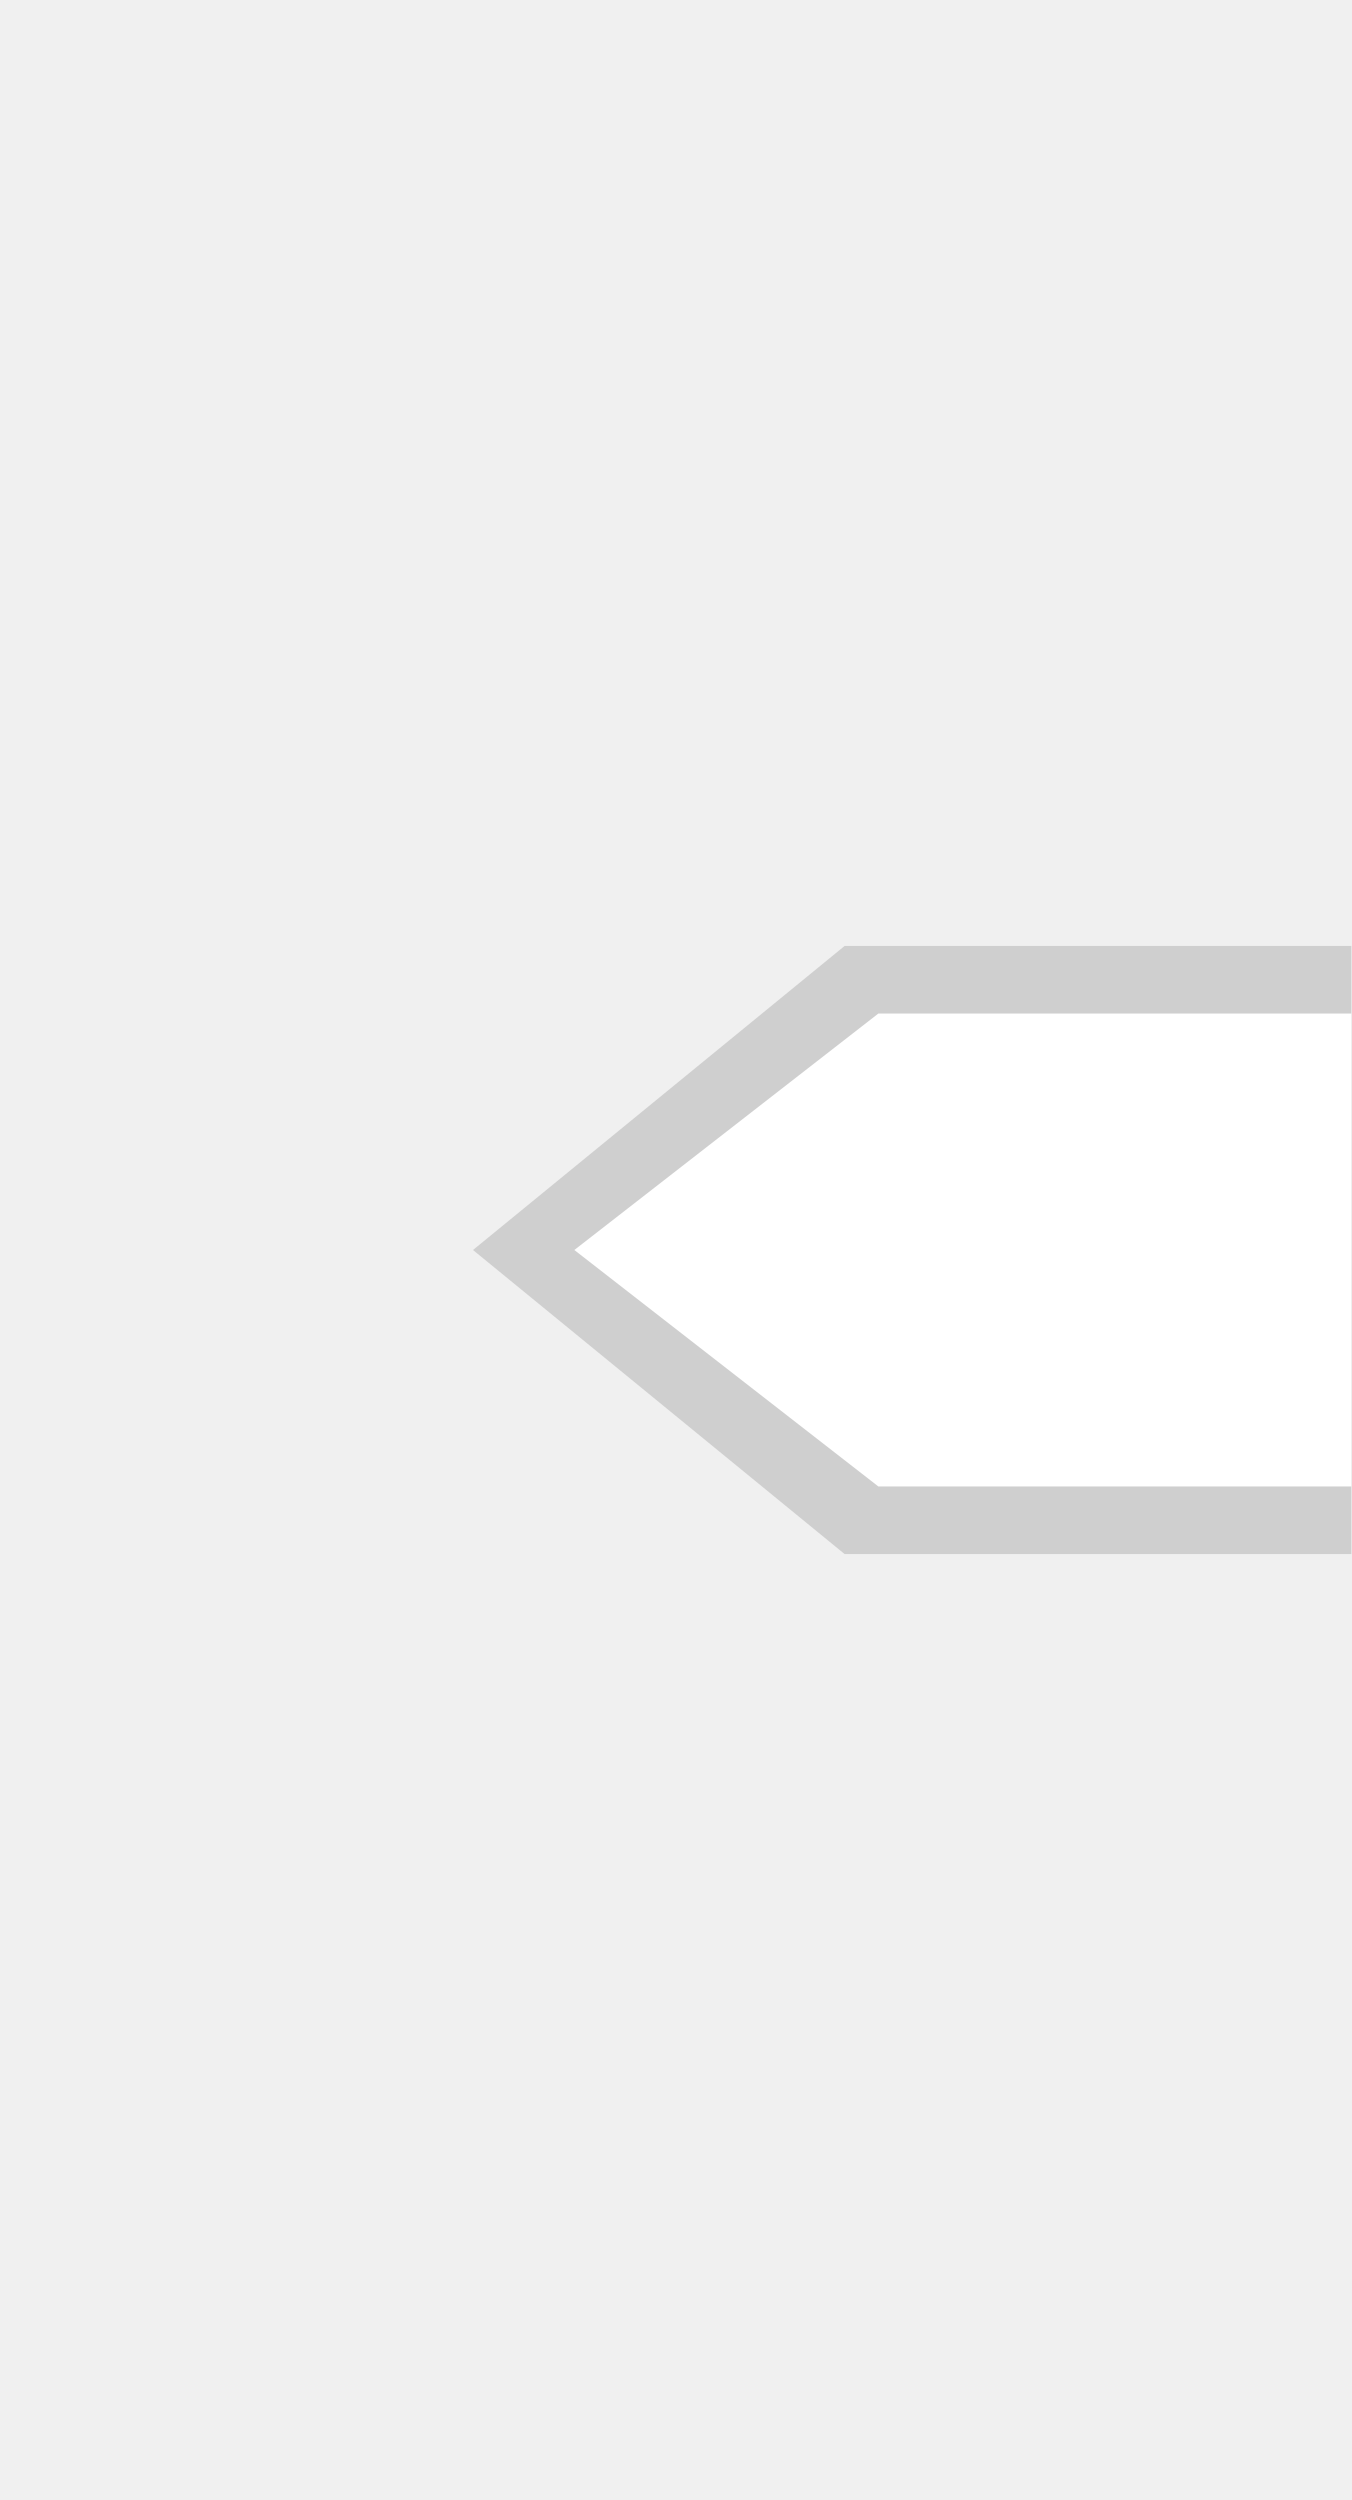
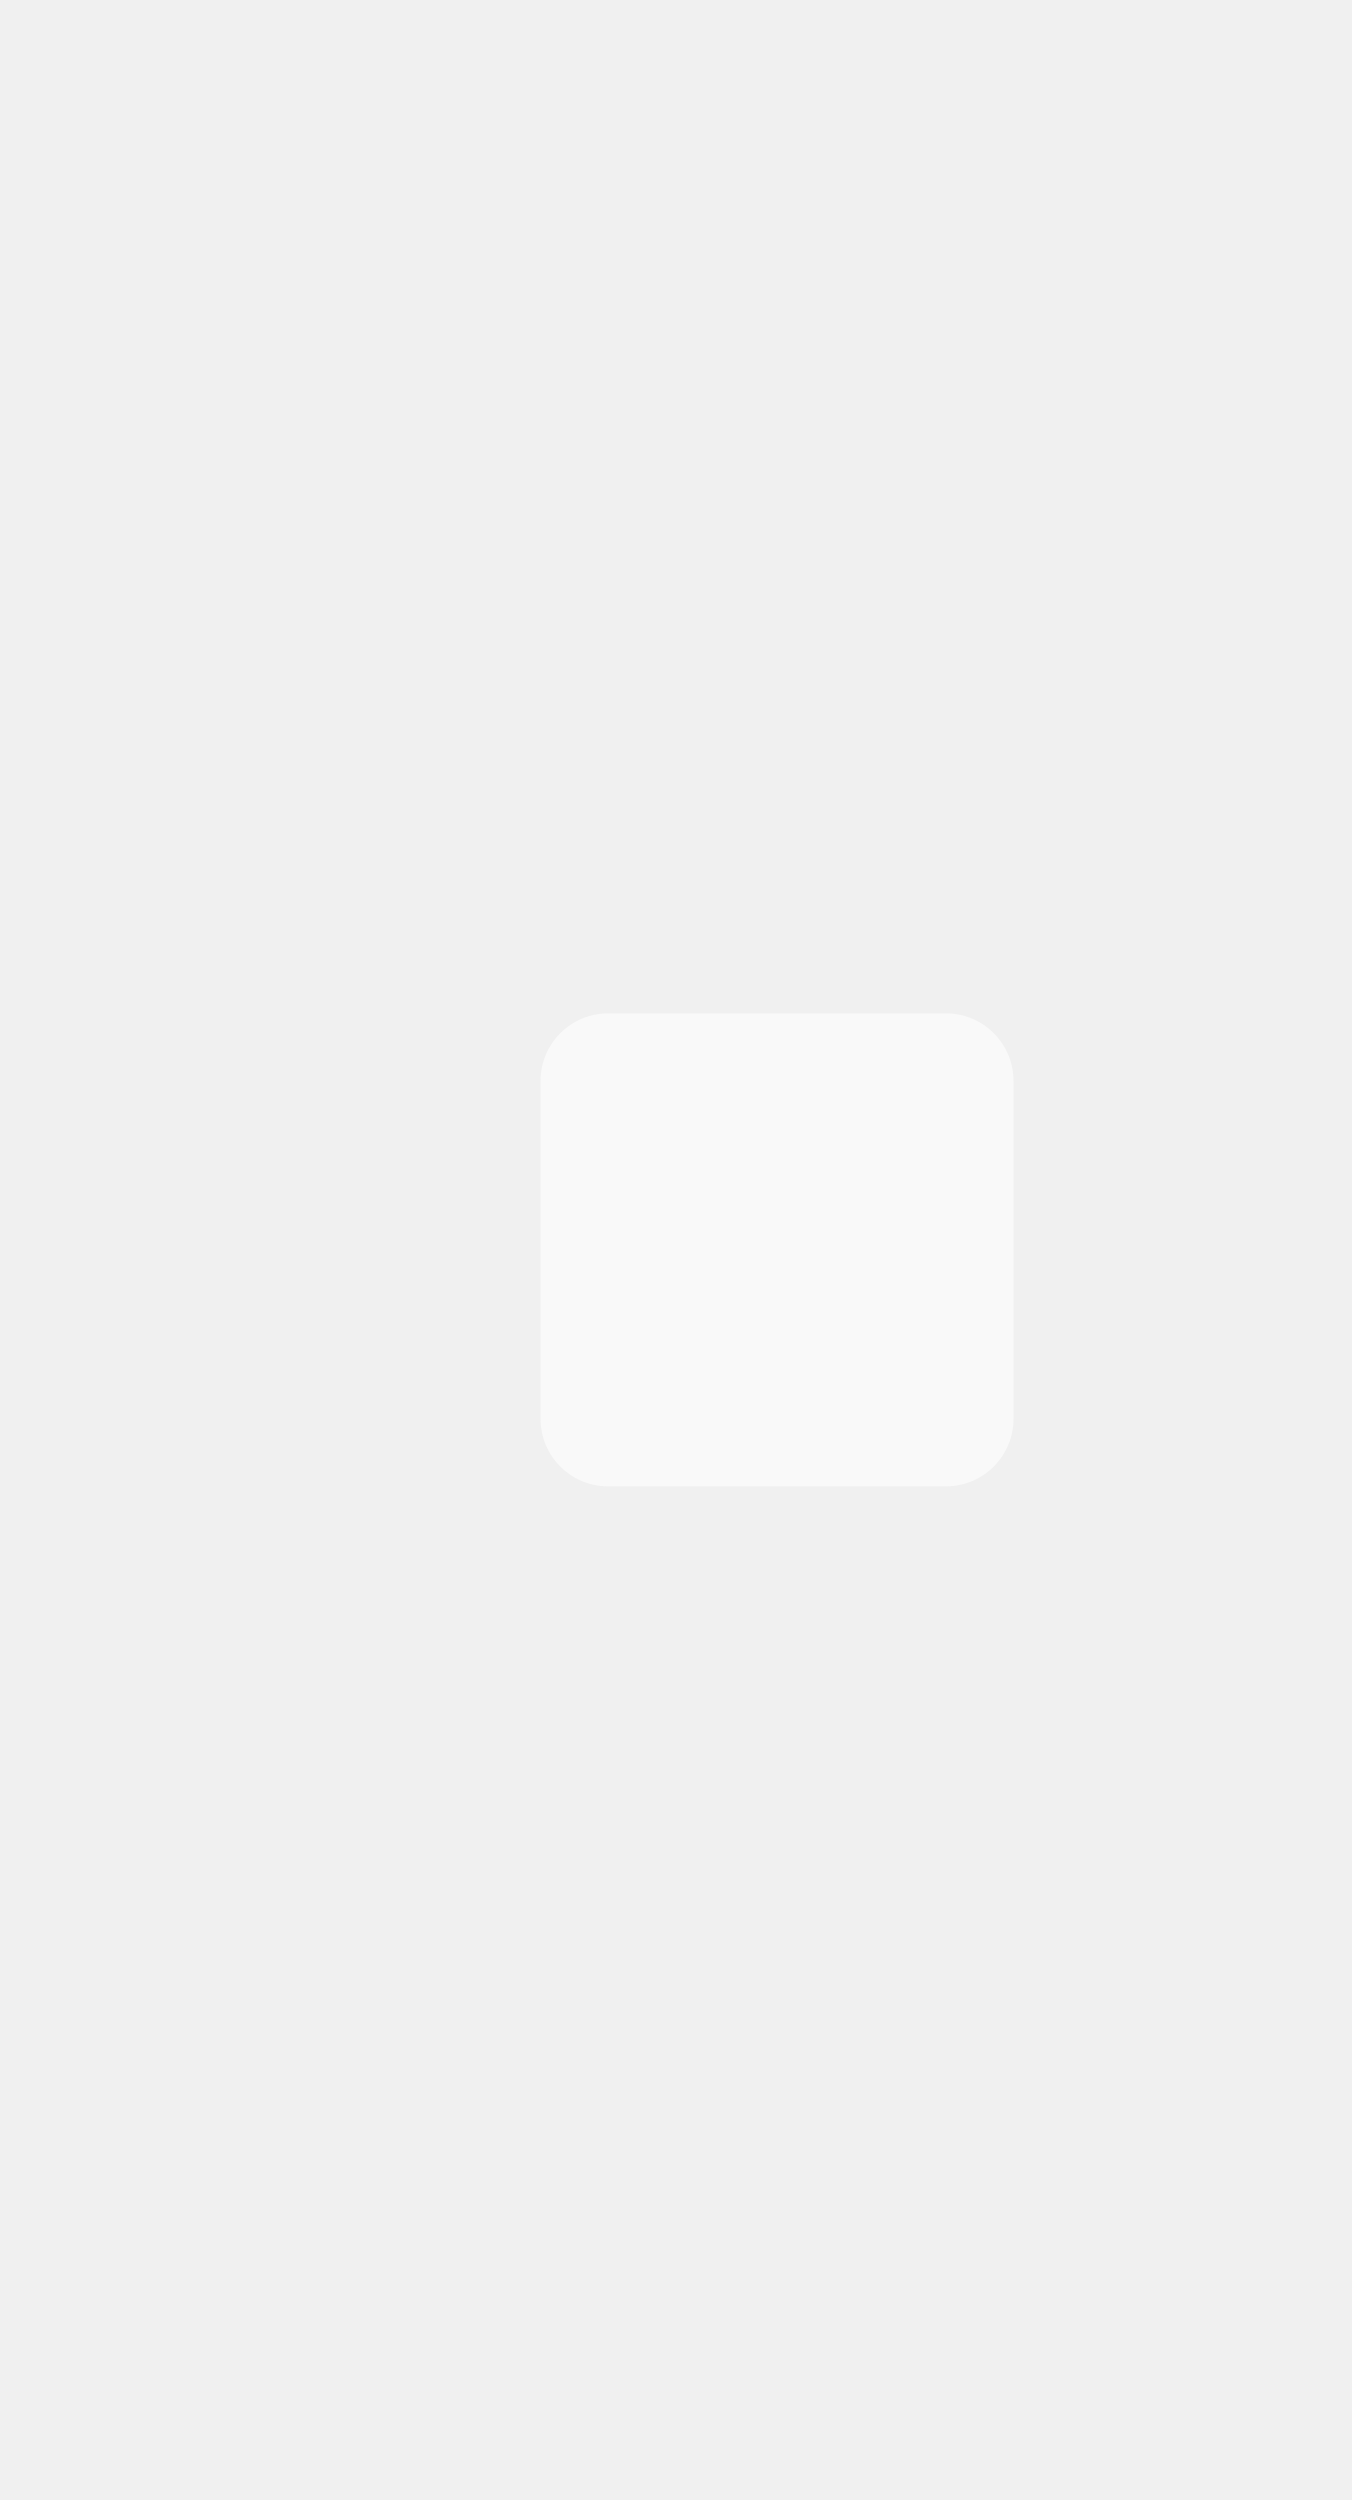
- <svg xmlns="http://www.w3.org/2000/svg" width="20" height="37" id="svg2" version="1.1">
-   <defs id="defs4">
-     <clipPath clipPathUnits="userSpaceOnUse" id="clipPath4219">
-       <rect y="1015.362" x="20" height="37" width="20" id="rect4221" style="opacity:0.12;color:#000000;fill:#ff00ff;fill-opacity:1;fill-rule:nonzero;stroke:none;stroke-width:1;marker:none;visibility:visible;display:inline;overflow:visible;enable-background:accumulate" />
+ <svg xmlns="http://www.w3.org/2000/svg" width="20" height="37">
+   <defs>
+     <clipPath>
+       <rect y="1015.36" x="20" height="37" width="20" opacity="0.12" fill="#ff00ff" color="#000000" />
+     </clipPath>
+     <clipPath>
+       <rect width="10" height="19" x="20" y="1033.36" opacity="0.12" fill="#ff00ff" color="#000000" />
+     </clipPath>
+     <clipPath>
+       <rect width="20" height="37" x="20" y="1015.36" opacity="0.12" fill="#ff00ff" color="#000000" />
    </clipPath>
  </defs>
-   <g id="layer1" transform="translate(0,-1015.362)">
-     <path id="path5745" d="m 20,1029.362 -7.5,0 -5.5,4.5 5.5,4.5 7.5,0 z" style="opacity:0.14;fill:#000000;stroke:none" />
-     <path style="fill:#ffffff;stroke:none" d="m 20,1030.362 -7,0 -4.5,3.5 4.5,3.5 7,0 z" id="path4742" />
+   <g transform="translate(0,-1015.362)">
+     <rect width="7" height="7" x="8" y="1030.36" rx="1" fill="#f9f9f9" />
  </g>
</svg>
